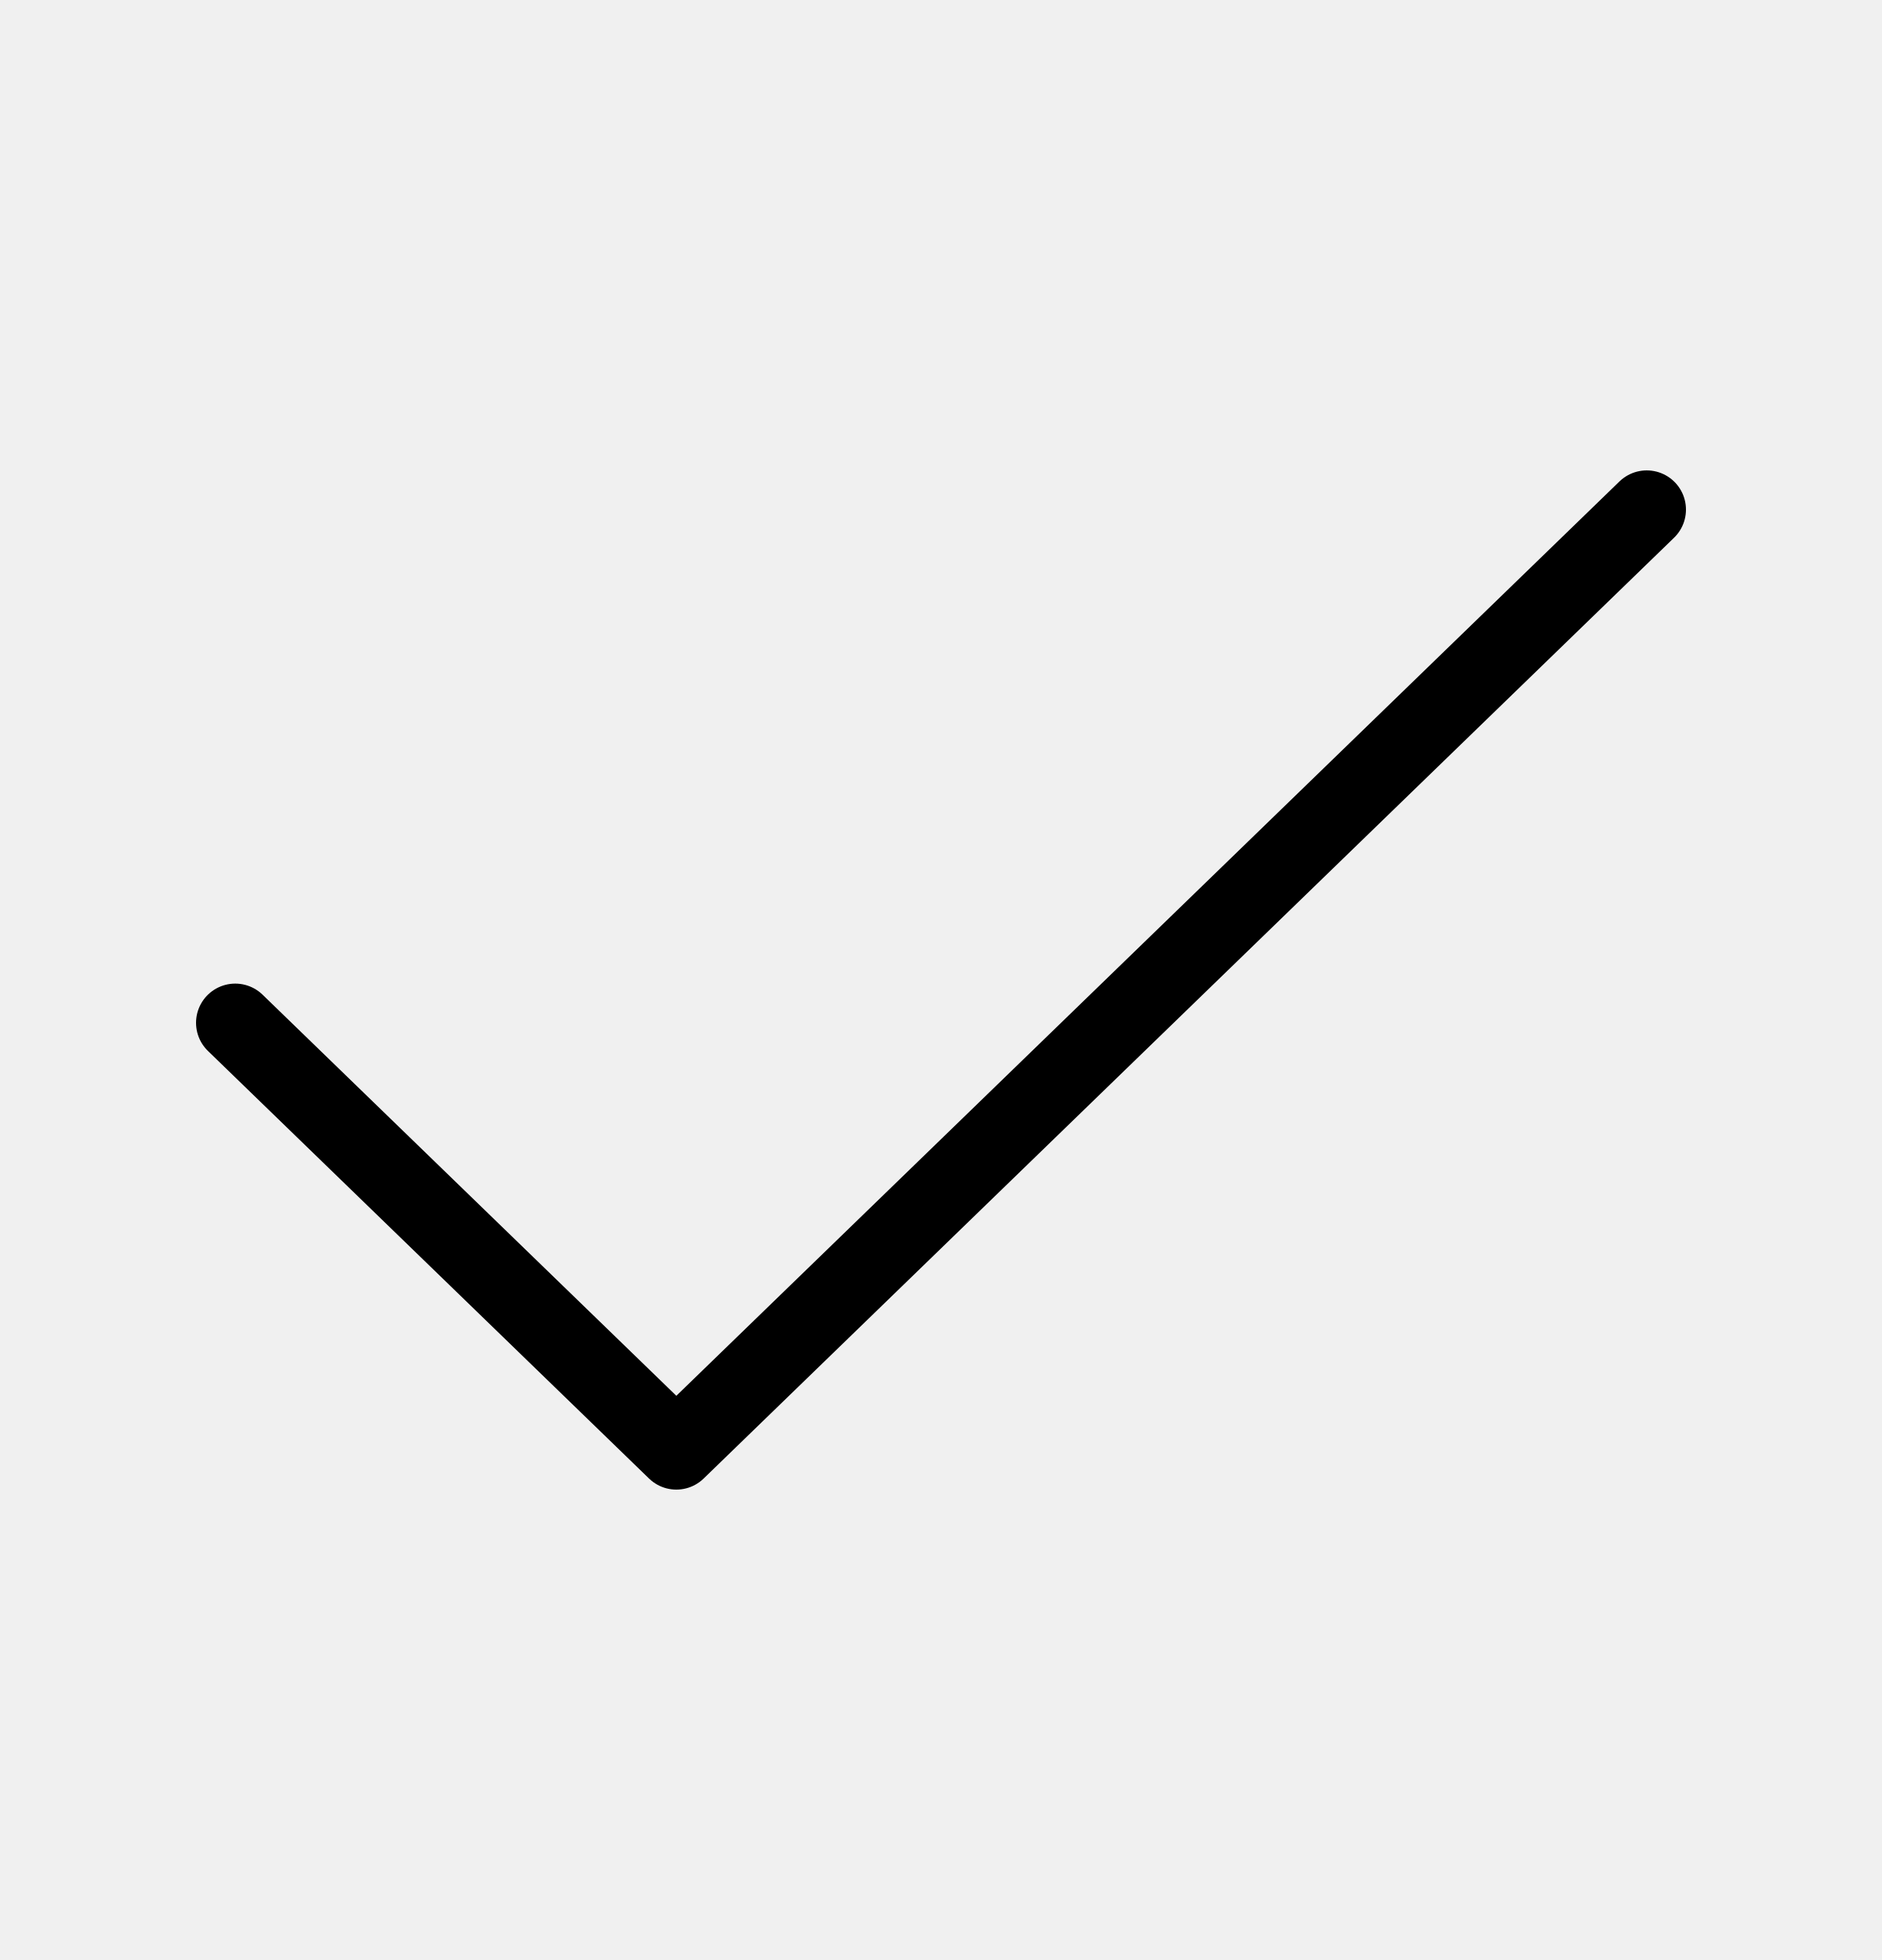
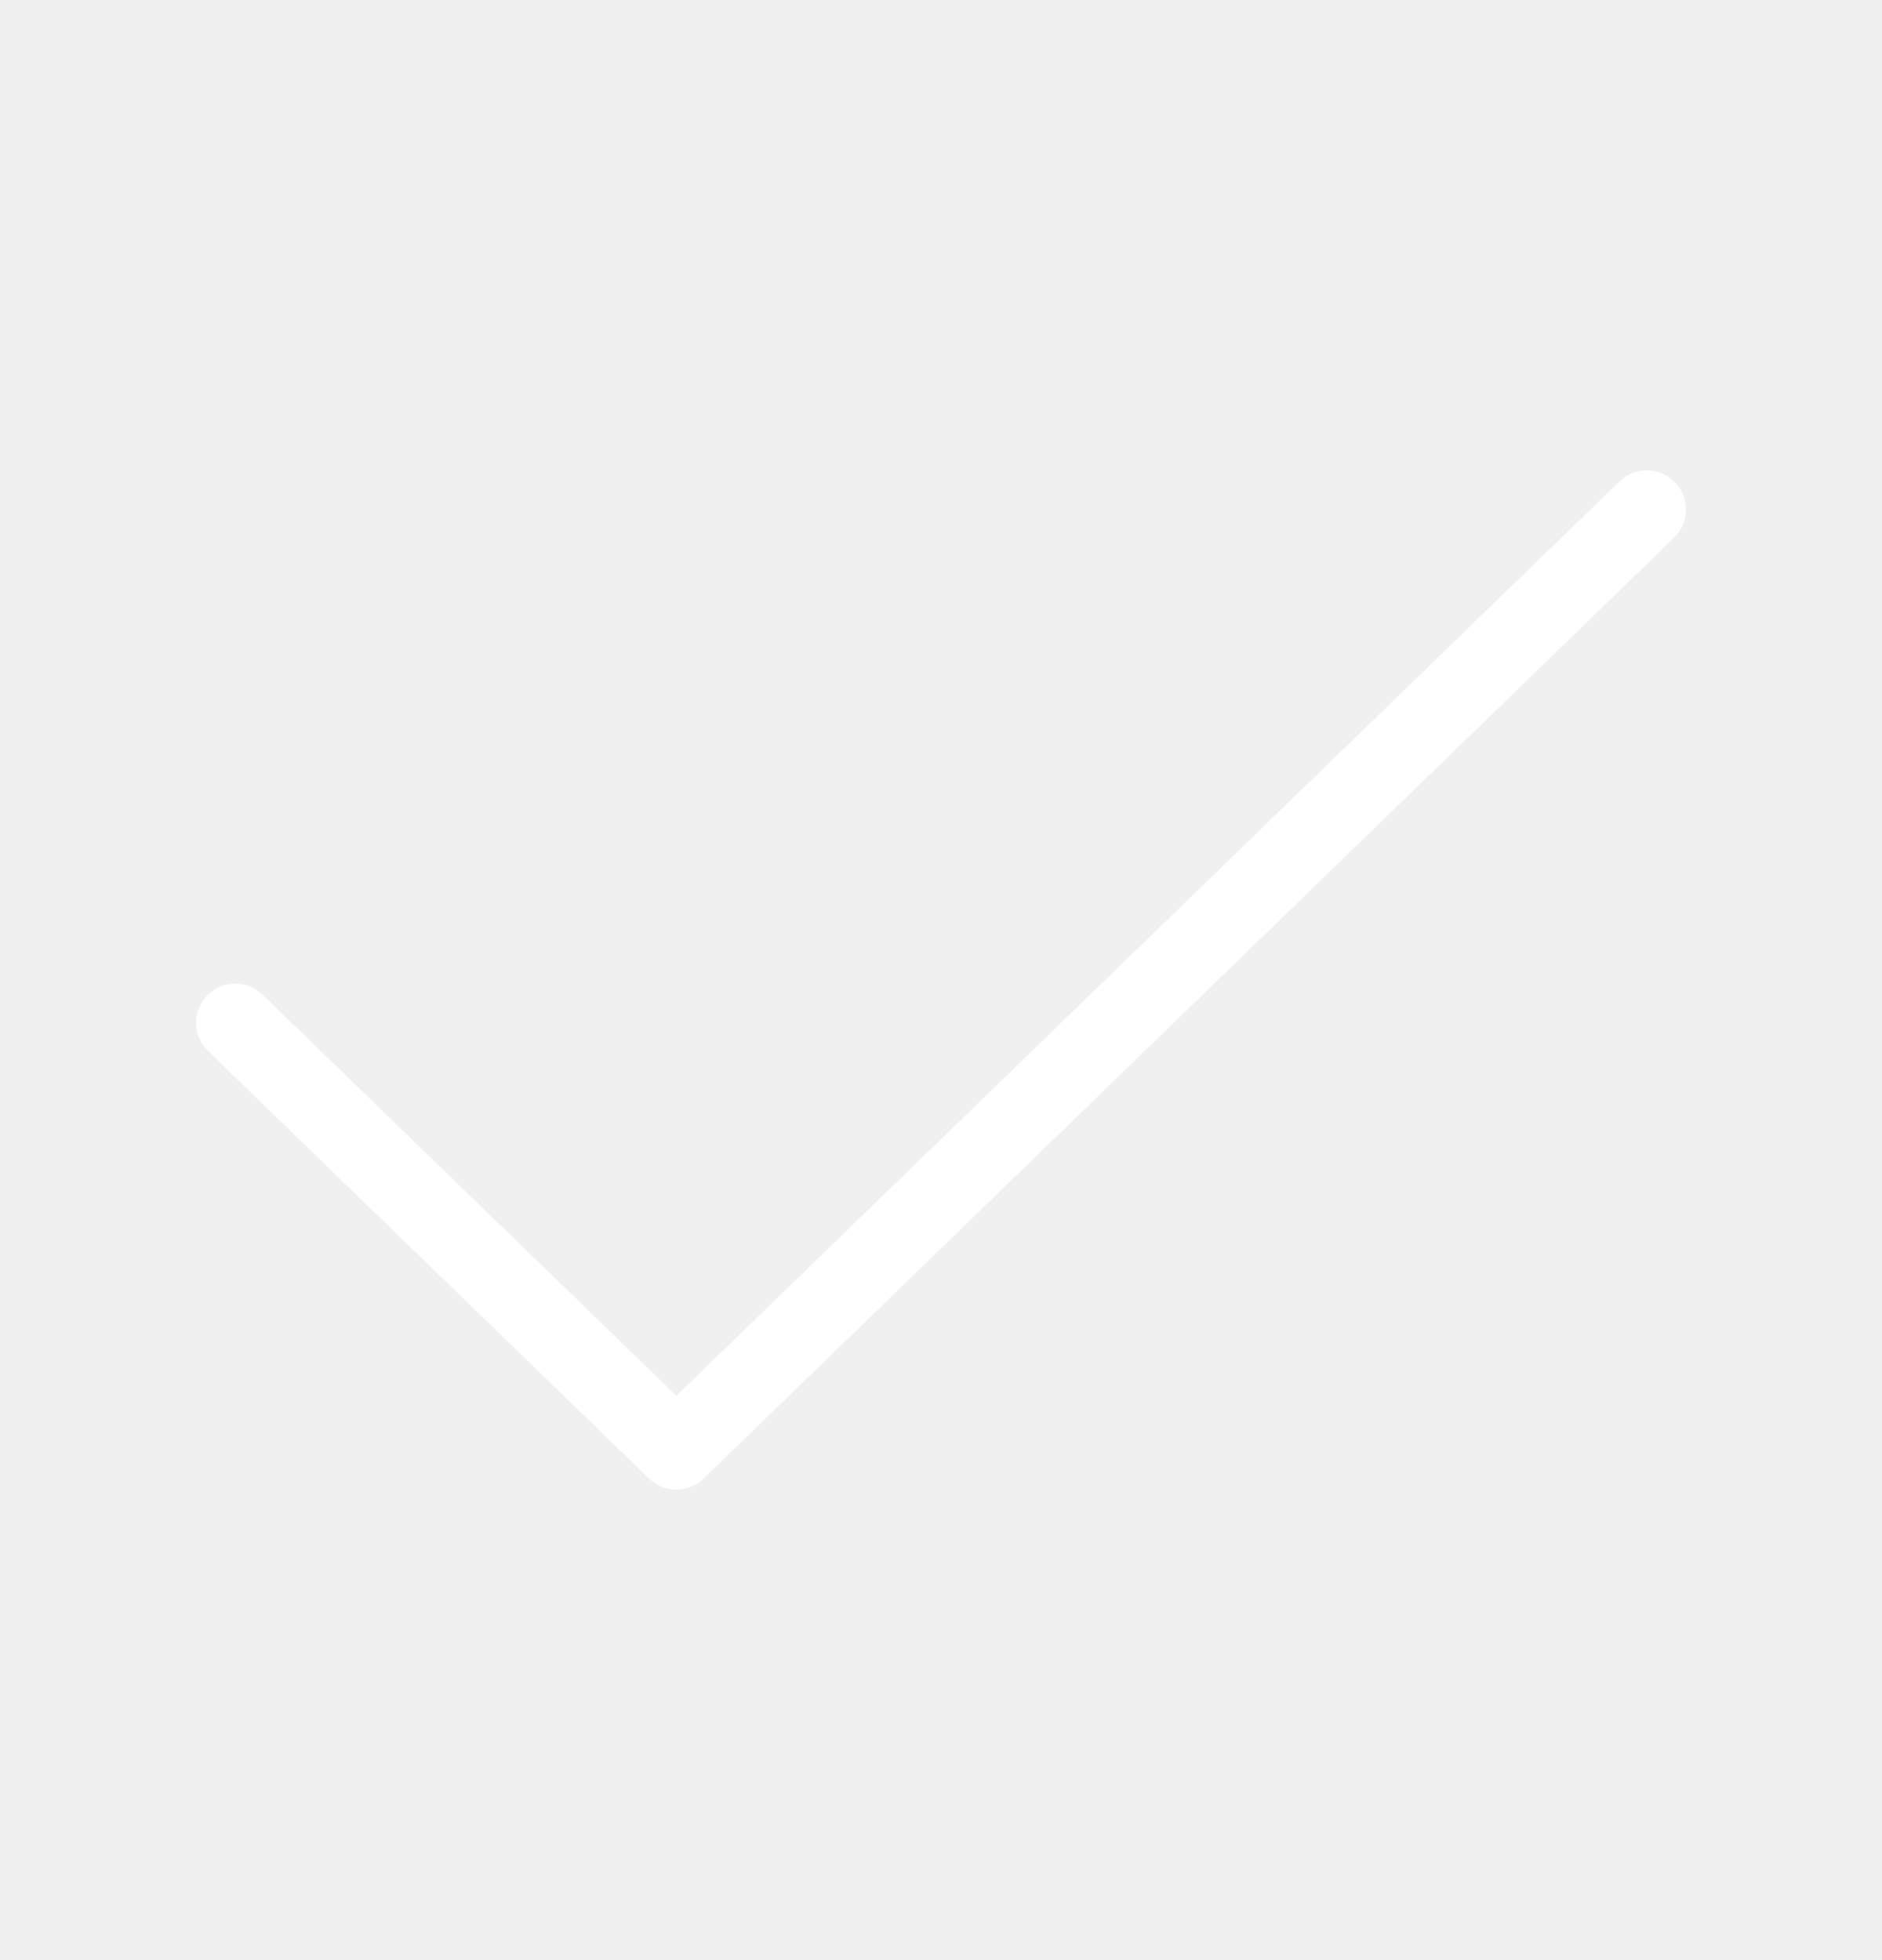
<svg xmlns="http://www.w3.org/2000/svg" width="24" height="25" viewBox="0 0 24 25" fill="none">
-   <path d="M21 6.5L8.625 18.5L3 13.046" stroke="black" stroke-linecap="round" stroke-linejoin="round" />
+   <path d="M21 6.5L8.625 18.5L3 13.046" stroke="white" stroke-linecap="round" stroke-linejoin="round" />
</svg>
